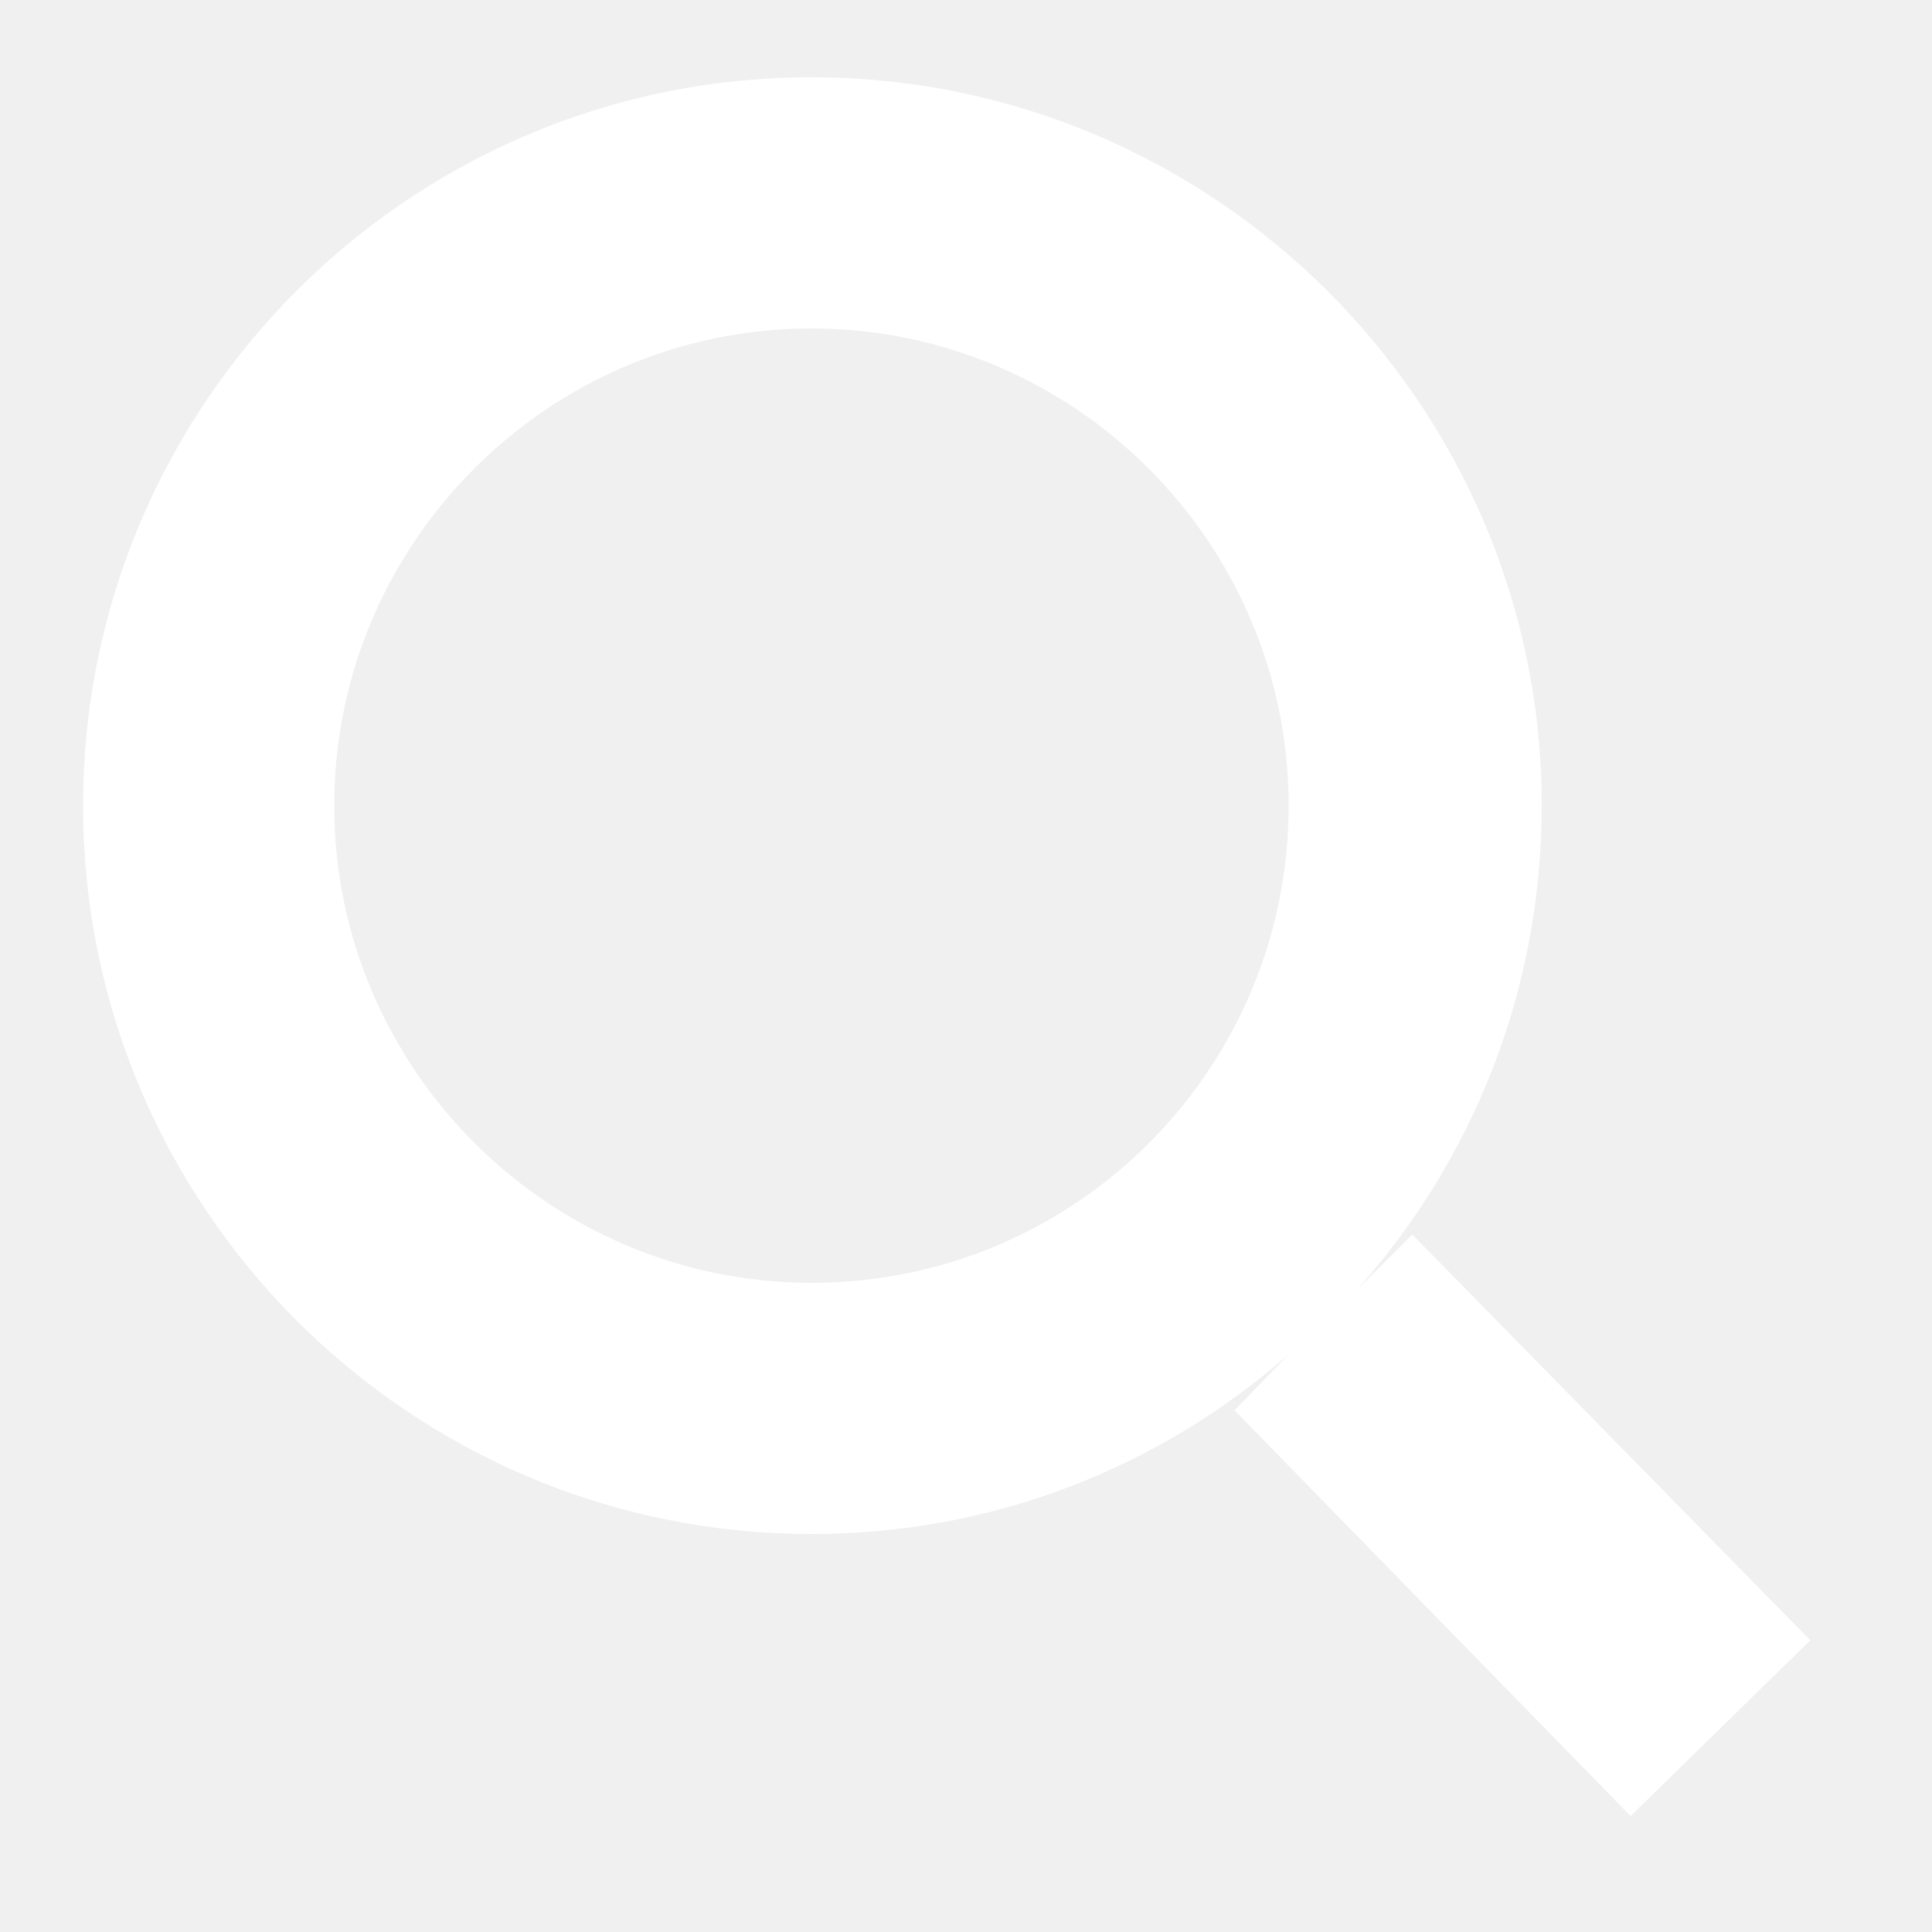
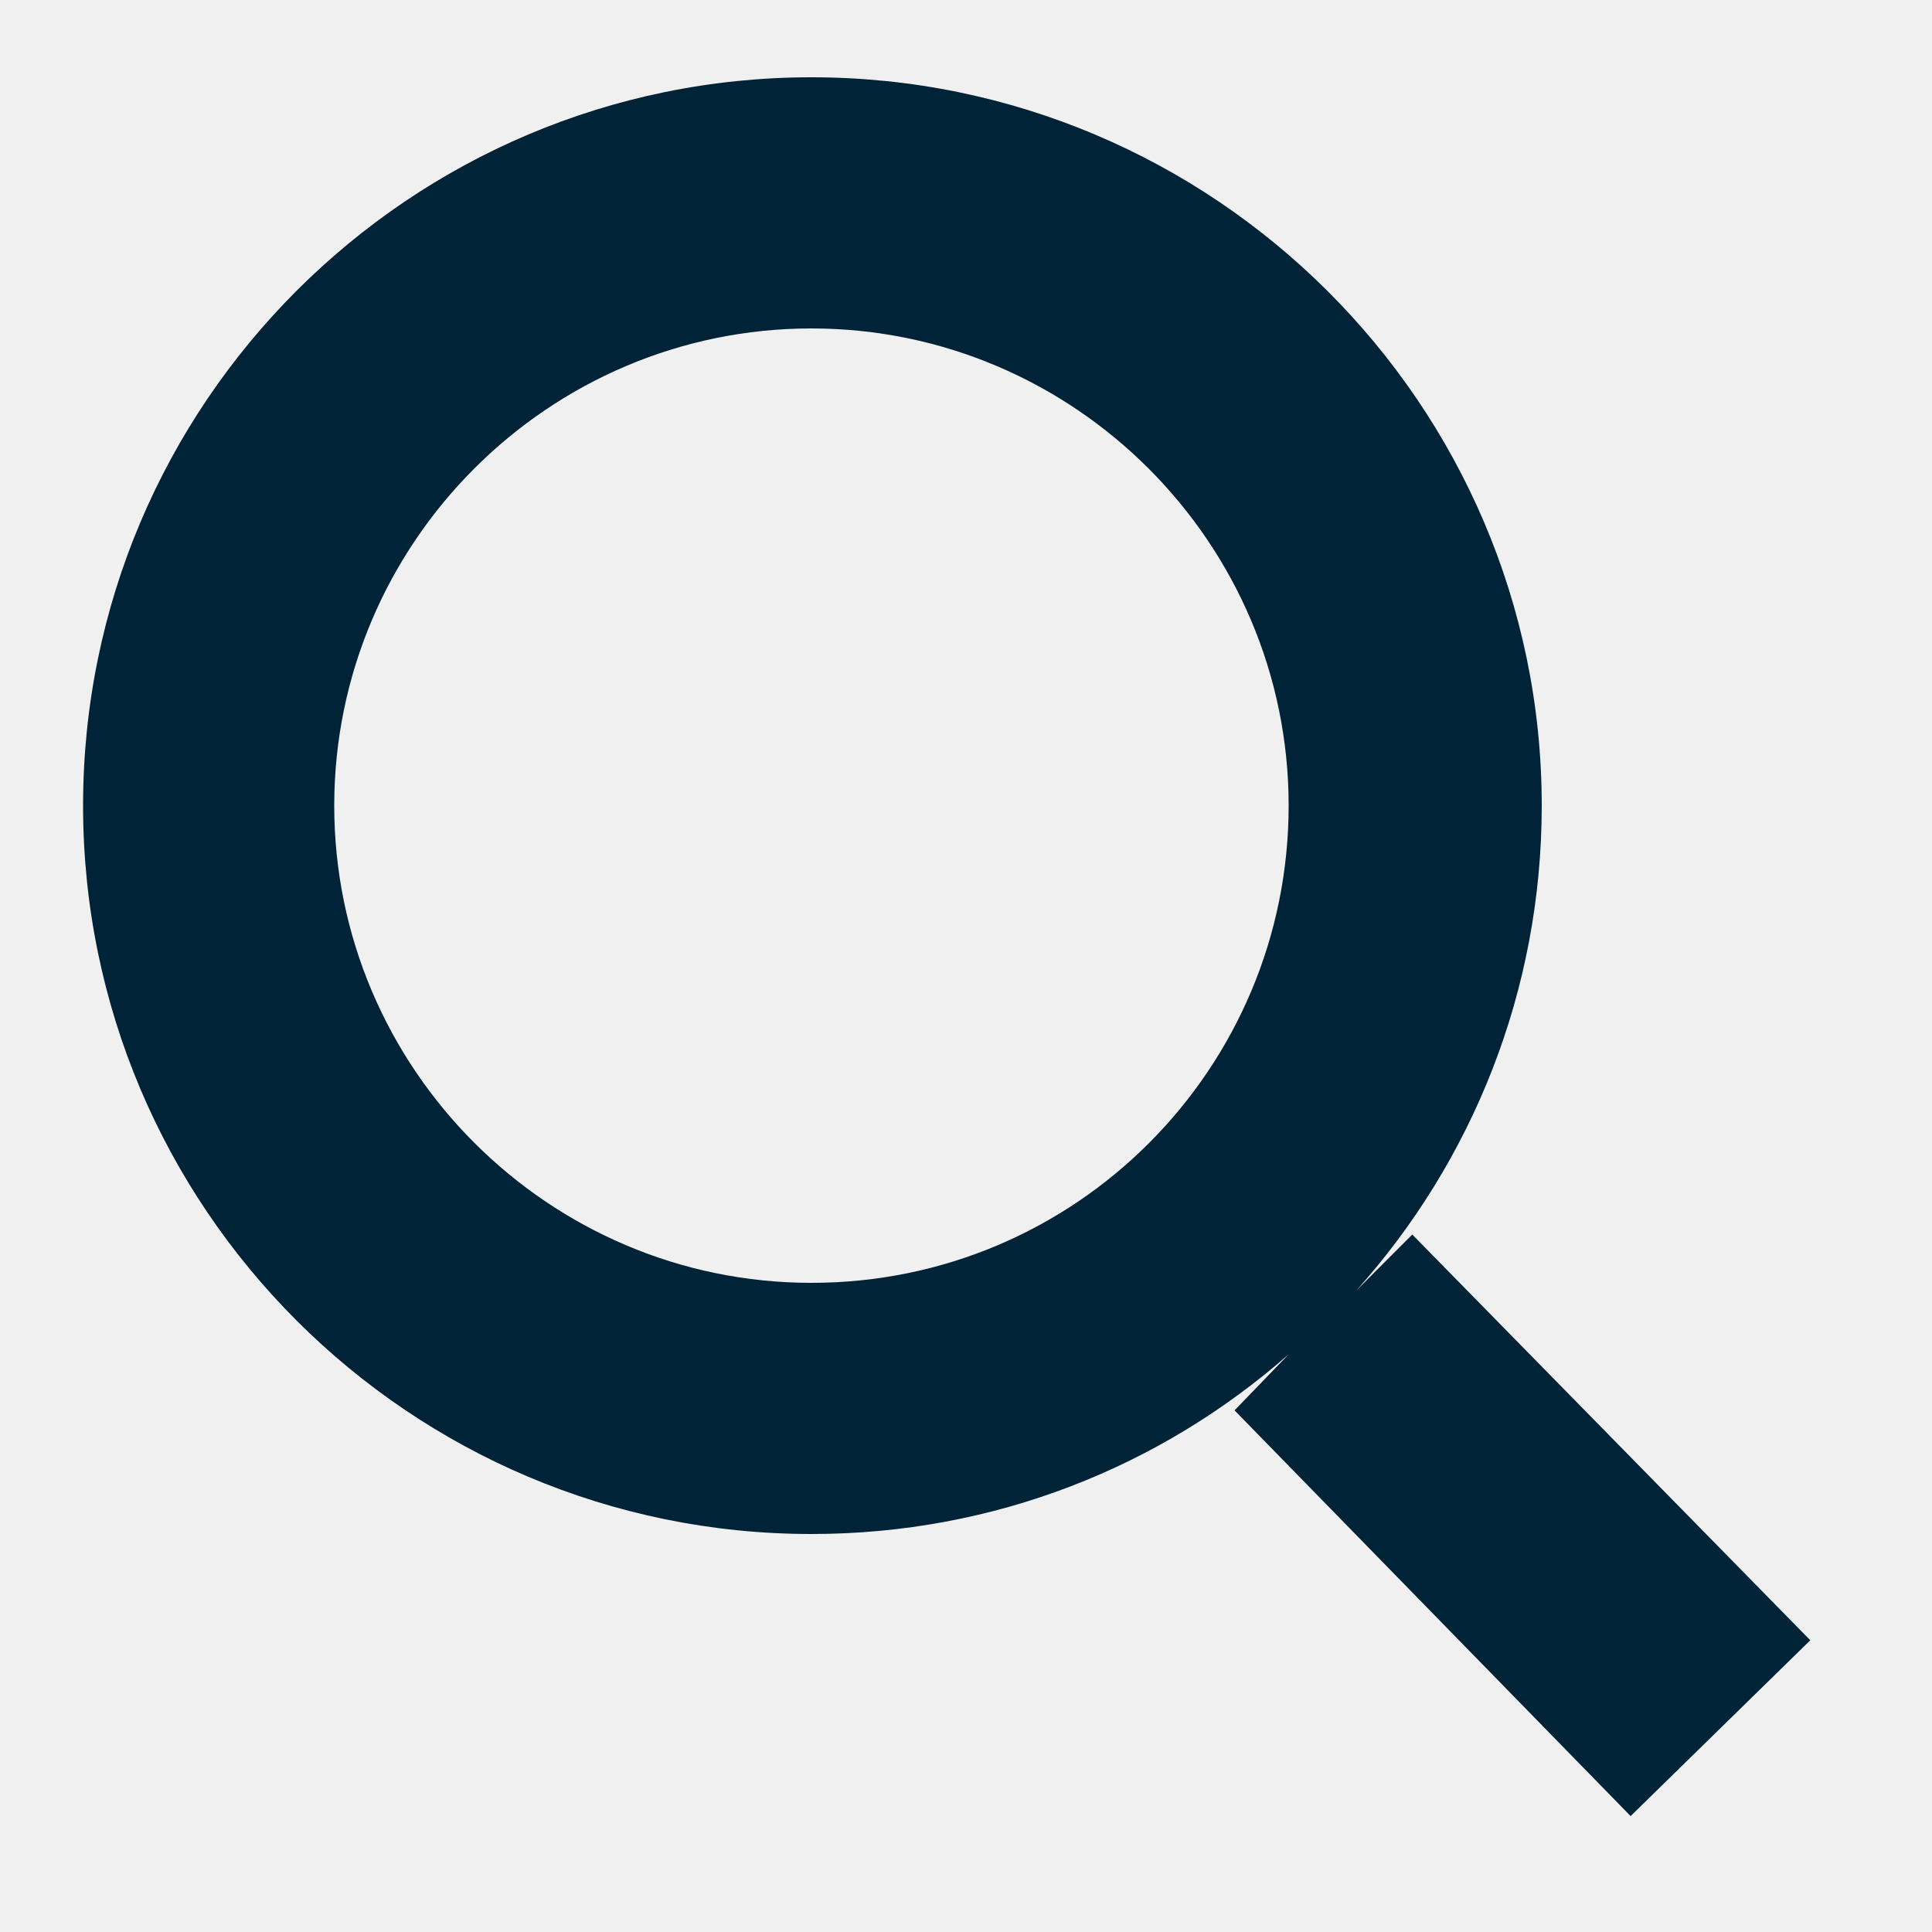
- <svg xmlns="http://www.w3.org/2000/svg" height="100px" width="100px" fill="#ffffff" version="1.1" x="0px" y="0px" viewBox="0 0 100 100" style="enable-background:new 0 0 100 100;" xml:space="preserve">
+ <svg xmlns="http://www.w3.org/2000/svg" height="100px" width="100px" fill="#002337" version="1.1" x="0px" y="0px" viewBox="0 0 100 100" style="enable-background:new 0 0 100 100;" xml:space="preserve">
  <style type="text/css">
- 	.st0{fill:none;stroke:#ffffff;stroke-width:3;stroke-miterlimit:10;}
- 	.st1{fill:none;stroke:#ffffff;stroke-width:2;stroke-miterlimit:10;}
- 	.st2{stroke:#ffffff;stroke-width:0.75;stroke-miterlimit:10;}
- 	.st3{fill:#ffffff;stroke:#ffffff;stroke-width:3;stroke-miterlimit:10;}
+ 	.st0{fill:none;stroke:#002337;stroke-width:3;stroke-miterlimit:10;}
+ 	.st1{fill:none;stroke:#002337;stroke-width:2;stroke-miterlimit:10;}
+ 	.st2{stroke:#002337;stroke-width:0.75;stroke-miterlimit:10;}
+ 	.st3{fill:#002337;stroke:#002337;stroke-width:3;stroke-miterlimit:10;}
	.st4{fill:none;}
- 	.st5{fill:none;stroke:#ffffff;stroke-width:7;stroke-miterlimit:10;}
- 	.st6{fill:none;stroke:#ffffff;stroke-width:4;stroke-linecap:round;stroke-miterlimit:10;}
- 	.st7{fill:none;stroke:#ffffff;stroke-width:7;stroke-linecap:round;stroke-linejoin:round;stroke-miterlimit:10;}
- 	.st8{fill:none;stroke:#ffffff;stroke-width:10;stroke-miterlimit:10;}
- 	.st9{fill:none;stroke:#ffffff;stroke-width:10;stroke-linecap:round;stroke-linejoin:round;stroke-miterlimit:10;}
- 	.st10{fill:none;stroke:#ffffff;stroke-width:5;stroke-miterlimit:10;}
- 	.st11{fill:none;stroke:#ffffff;stroke-width:5;stroke-linecap:round;stroke-miterlimit:10;}
- 	.st12{fill:none;stroke:#ffffff;stroke-width:10;stroke-linecap:square;stroke-linejoin:round;stroke-miterlimit:10;}
- 	.st13{fill:none;stroke:#ffffff;stroke-width:5;stroke-linecap:square;stroke-miterlimit:10;}
- 	.st14{fill:none;stroke:#ffffff;stroke-width:12;stroke-miterlimit:10;}
- 	.st15{fill:none;stroke:#ffffff;stroke-width:12;stroke-linecap:round;stroke-linejoin:round;stroke-miterlimit:10;}
- 	.st16{fill:none;stroke:#ffffff;stroke-width:16;stroke-miterlimit:10;}
- 	.st17{fill:none;stroke:#ffffff;stroke-width:16;stroke-linecap:round;stroke-linejoin:round;stroke-miterlimit:10;}
- 	.st18{fill:none;stroke:#ffffff;stroke-width:14;stroke-miterlimit:10;}
- 	.st19{fill:none;stroke:#ffffff;stroke-width:14;stroke-linecap:round;stroke-linejoin:round;stroke-miterlimit:10;}
- 	.st20{fill:none;stroke:#ffffff;stroke-width:4;stroke-linejoin:round;stroke-miterlimit:10;}
- 	.st21{fill:none;stroke:#ffffff;stroke-width:10;stroke-linejoin:round;stroke-miterlimit:10;}
- 	.st22{fill:none;stroke:#ffffff;stroke-width:5;stroke-linejoin:round;stroke-miterlimit:10;}
- 	.st23{fill:none;stroke:#ffffff;stroke-width:5;stroke-linecap:round;stroke-linejoin:round;stroke-miterlimit:10;}
- 	.st24{stroke:#ffffff;stroke-width:5;stroke-miterlimit:10;}
- 	.st25{fill:none;stroke:#ffffff;stroke-width:5;stroke-linecap:square;stroke-miterlimit:10;}
- 	.st26{fill:none;stroke:#ffffff;stroke-width:4;stroke-linecap:round;stroke-miterlimit:10;}
- 	.st27{fill:none;stroke:#ffffff;stroke-width:8;stroke-miterlimit:10;}
- 	.st28{fill:none;stroke:#ffffff;stroke-width:4;stroke-miterlimit:10;}
- 	.st29{fill:none;stroke:#ffffff;stroke-width:5;stroke-miterlimit:10;}
- 	.st30{fill:#ffffff;stroke:#ffffff;stroke-width:7;stroke-miterlimit:10;}
+ 	.st5{fill:none;stroke:#002337;stroke-width:7;stroke-miterlimit:10;}
+ 	.st6{fill:none;stroke:#002337;stroke-width:4;stroke-linecap:round;stroke-miterlimit:10;}
+ 	.st7{fill:none;stroke:#002337;stroke-width:7;stroke-linecap:round;stroke-linejoin:round;stroke-miterlimit:10;}
+ 	.st8{fill:none;stroke:#002337;stroke-width:10;stroke-miterlimit:10;}
+ 	.st9{fill:none;stroke:#002337;stroke-width:10;stroke-linecap:round;stroke-linejoin:round;stroke-miterlimit:10;}
+ 	.st10{fill:none;stroke:#002337;stroke-width:5;stroke-miterlimit:10;}
+ 	.st11{fill:none;stroke:#002337;stroke-width:5;stroke-linecap:round;stroke-miterlimit:10;}
+ 	.st12{fill:none;stroke:#002337;stroke-width:10;stroke-linecap:square;stroke-linejoin:round;stroke-miterlimit:10;}
+ 	.st13{fill:none;stroke:#002337;stroke-width:5;stroke-linecap:square;stroke-miterlimit:10;}
+ 	.st14{fill:none;stroke:#002337;stroke-width:12;stroke-miterlimit:10;}
+ 	.st15{fill:none;stroke:#002337;stroke-width:12;stroke-linecap:round;stroke-linejoin:round;stroke-miterlimit:10;}
+ 	.st16{fill:none;stroke:#002337;stroke-width:16;stroke-miterlimit:10;}
+ 	.st17{fill:none;stroke:#002337;stroke-width:16;stroke-linecap:round;stroke-linejoin:round;stroke-miterlimit:10;}
+ 	.st18{fill:none;stroke:#002337;stroke-width:14;stroke-miterlimit:10;}
+ 	.st19{fill:none;stroke:#002337;stroke-width:14;stroke-linecap:round;stroke-linejoin:round;stroke-miterlimit:10;}
+ 	.st20{fill:none;stroke:#002337;stroke-width:4;stroke-linejoin:round;stroke-miterlimit:10;}
+ 	.st21{fill:none;stroke:#002337;stroke-width:10;stroke-linejoin:round;stroke-miterlimit:10;}
+ 	.st22{fill:none;stroke:#002337;stroke-width:5;stroke-linejoin:round;stroke-miterlimit:10;}
+ 	.st23{fill:none;stroke:#002337;stroke-width:5;stroke-linecap:round;stroke-linejoin:round;stroke-miterlimit:10;}
+ 	.st24{stroke:#002337;stroke-width:5;stroke-miterlimit:10;}
+ 	.st25{fill:none;stroke:#002337;stroke-width:5;stroke-linecap:square;stroke-miterlimit:10;}
+ 	.st26{fill:none;stroke:#002337;stroke-width:4;stroke-linecap:round;stroke-miterlimit:10;}
+ 	.st27{fill:none;stroke:#002337;stroke-width:8;stroke-miterlimit:10;}
+ 	.st28{fill:none;stroke:#002337;stroke-width:4;stroke-miterlimit:10;}
+ 	.st29{fill:none;stroke:#002337;stroke-width:5;stroke-miterlimit:10;}
+ 	.st30{fill:#002337;stroke:#002337;stroke-width:7;stroke-miterlimit:10;}
</style>
  <g>
    <path class="st4" d="M41.5,14.5c-14.7,0-26.6,12-26.6,26.6s12,26.6,26.6,26.6s26.6-12,26.6-26.6S56.2,14.5,41.5,14.5z" />
    <path d="M70.2,66.8c6-6.7,9.6-15.5,9.6-25.1C79.8,20.9,62.8,4,42,4S4.3,20.9,4.3,41.7S21.2,79.4,42,79.4c9.5,0,18.1-3.5,24.7-9.3   L63.9,73L84.4,94l9.3-9.1L73.1,63.9L70.2,66.8z M42,66.4c-13.6,0-24.7-11.1-24.7-24.7S28.4,17,42,17s24.7,11.1,24.7,24.7   S55.7,66.4,42,66.4z" />
  </g>
</svg>
